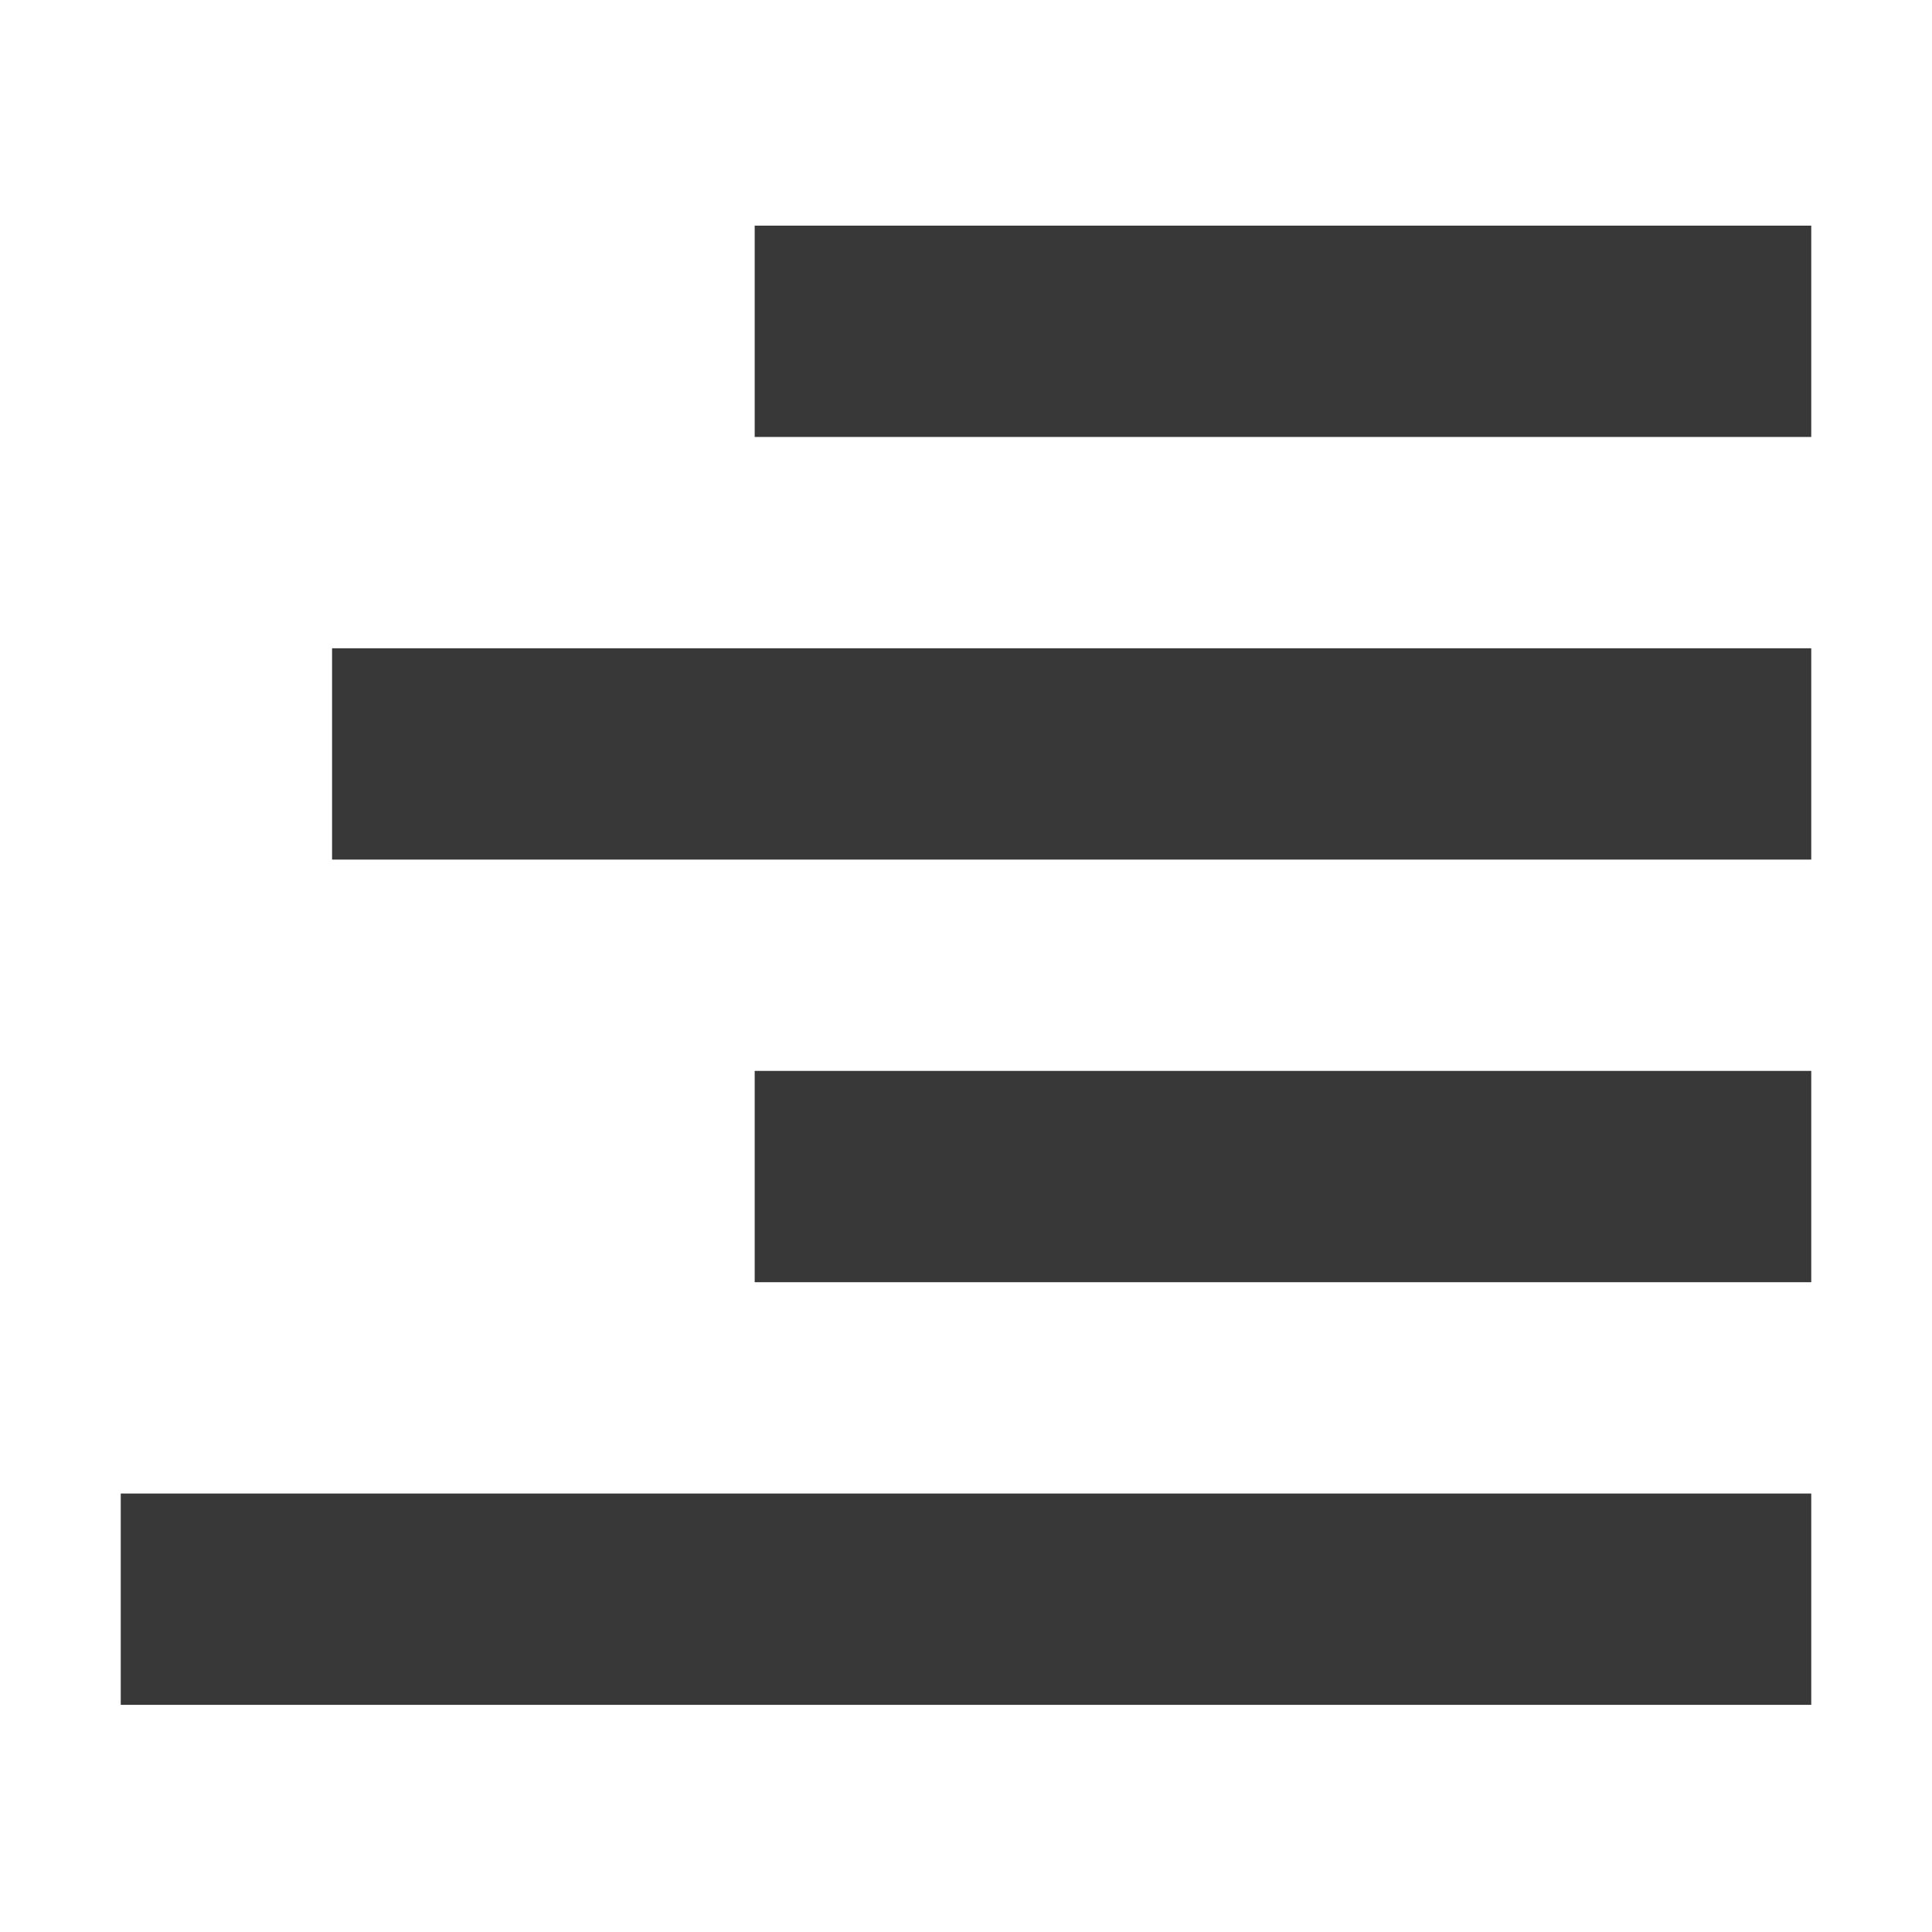
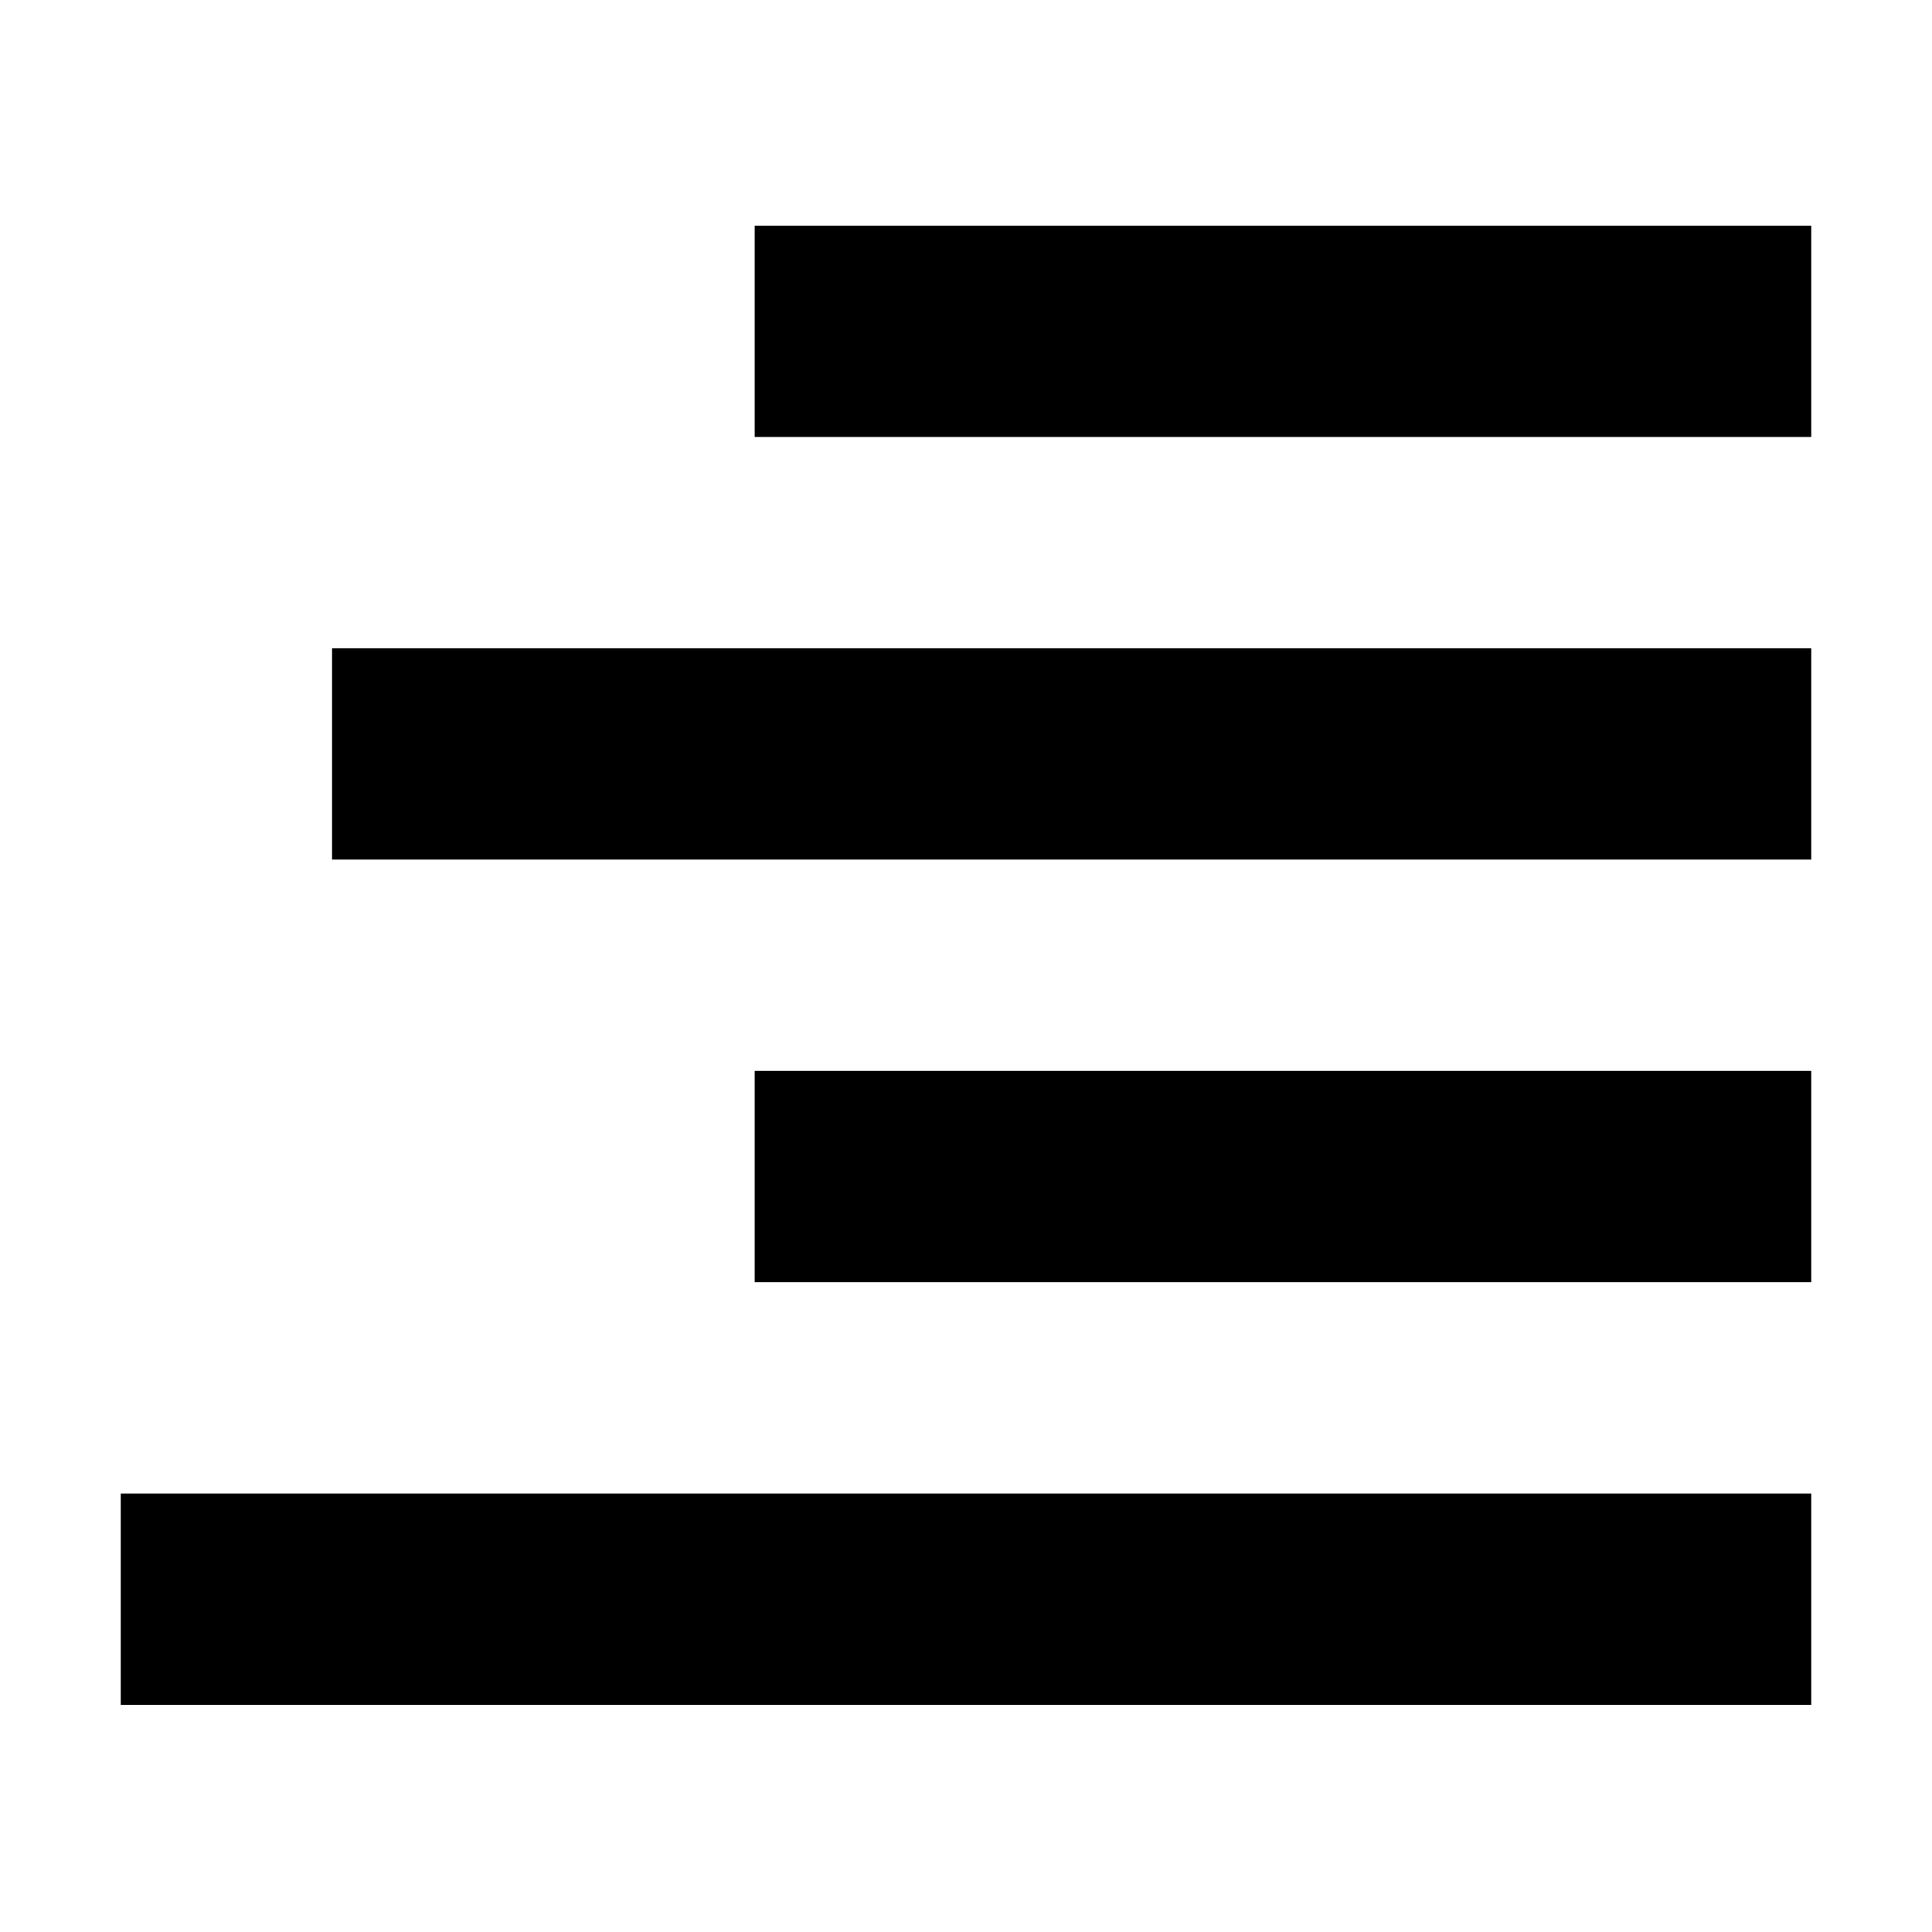
<svg xmlns="http://www.w3.org/2000/svg" t="1718807758636" class="icon" viewBox="0 0 1024 1024" version="1.1" p-id="859" width="200" height="200">
-   <path d="M400 231.6h560v-112H400v112z m0 448h560v-112H400v112z m-224-224h784v-112H176v112z m-112 336v112h896v-112H64z" fill="#383838" p-id="860" />
+   <path d="M400 231.6h560v-112H400v112z m0 448h560v-112H400v112z m-224-224h784v-112H176v112z m-112 336v112h896v-112H64z" fill="currentColor" p-id="860" />
</svg>
